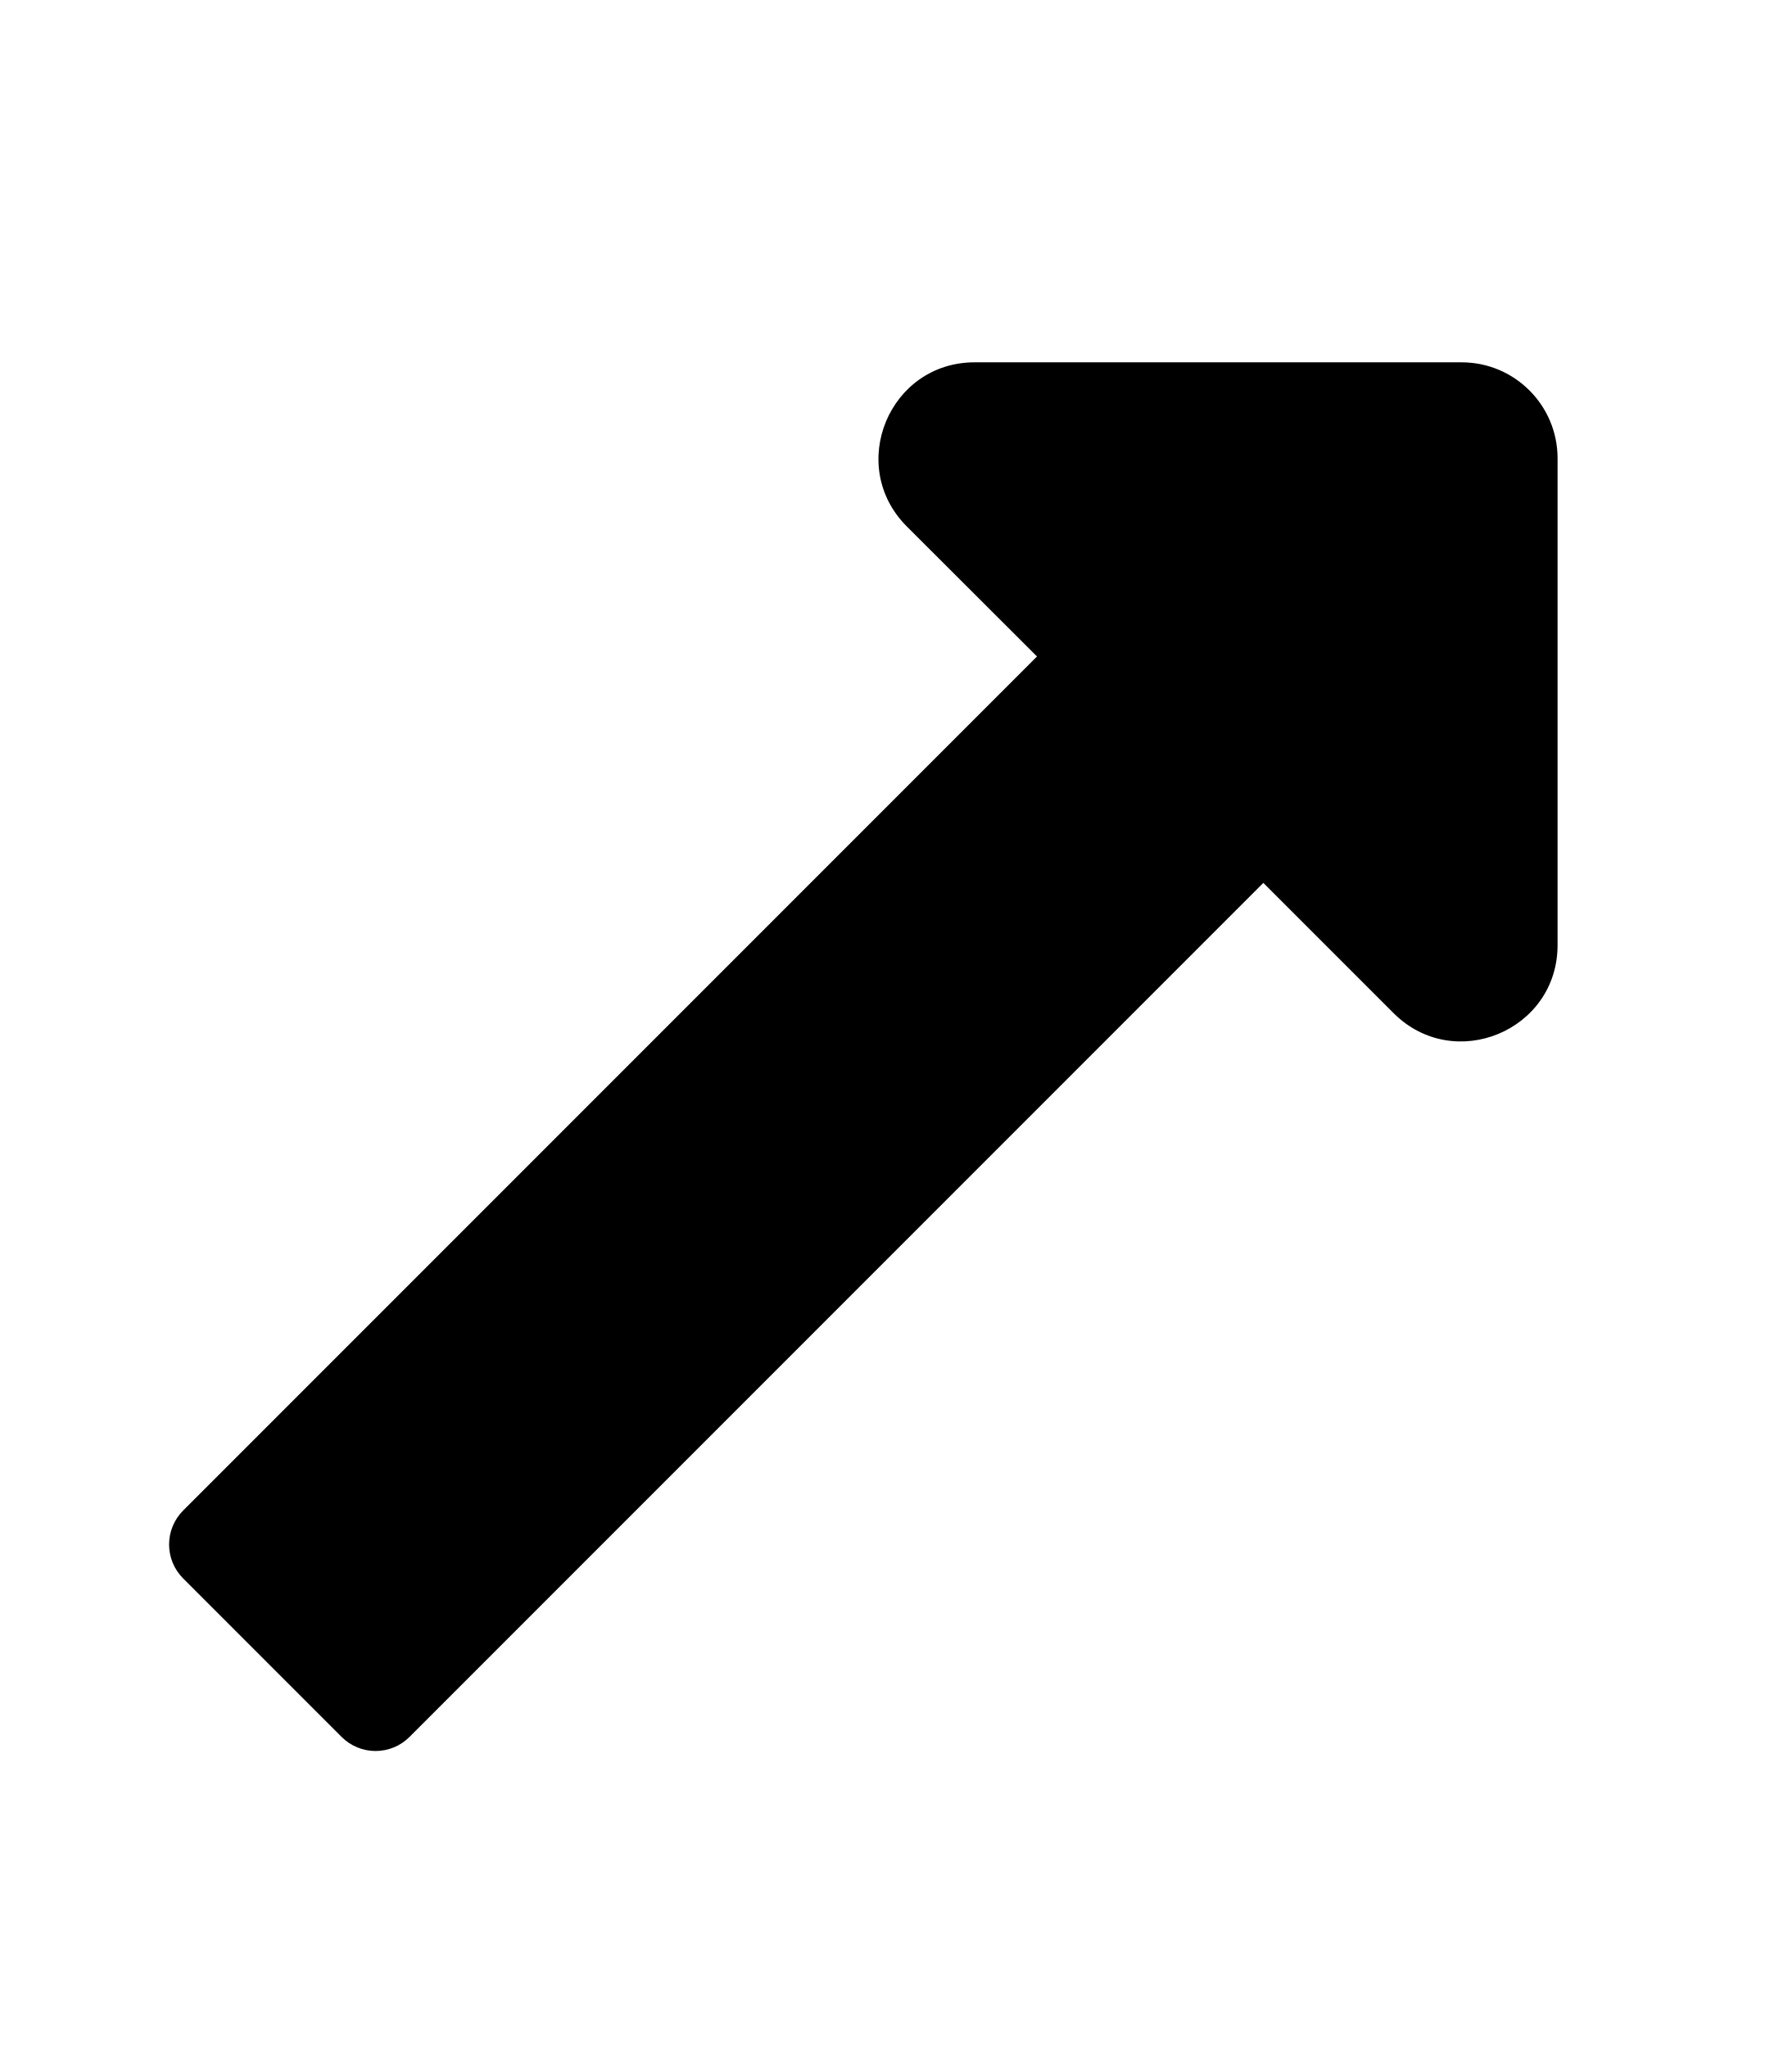
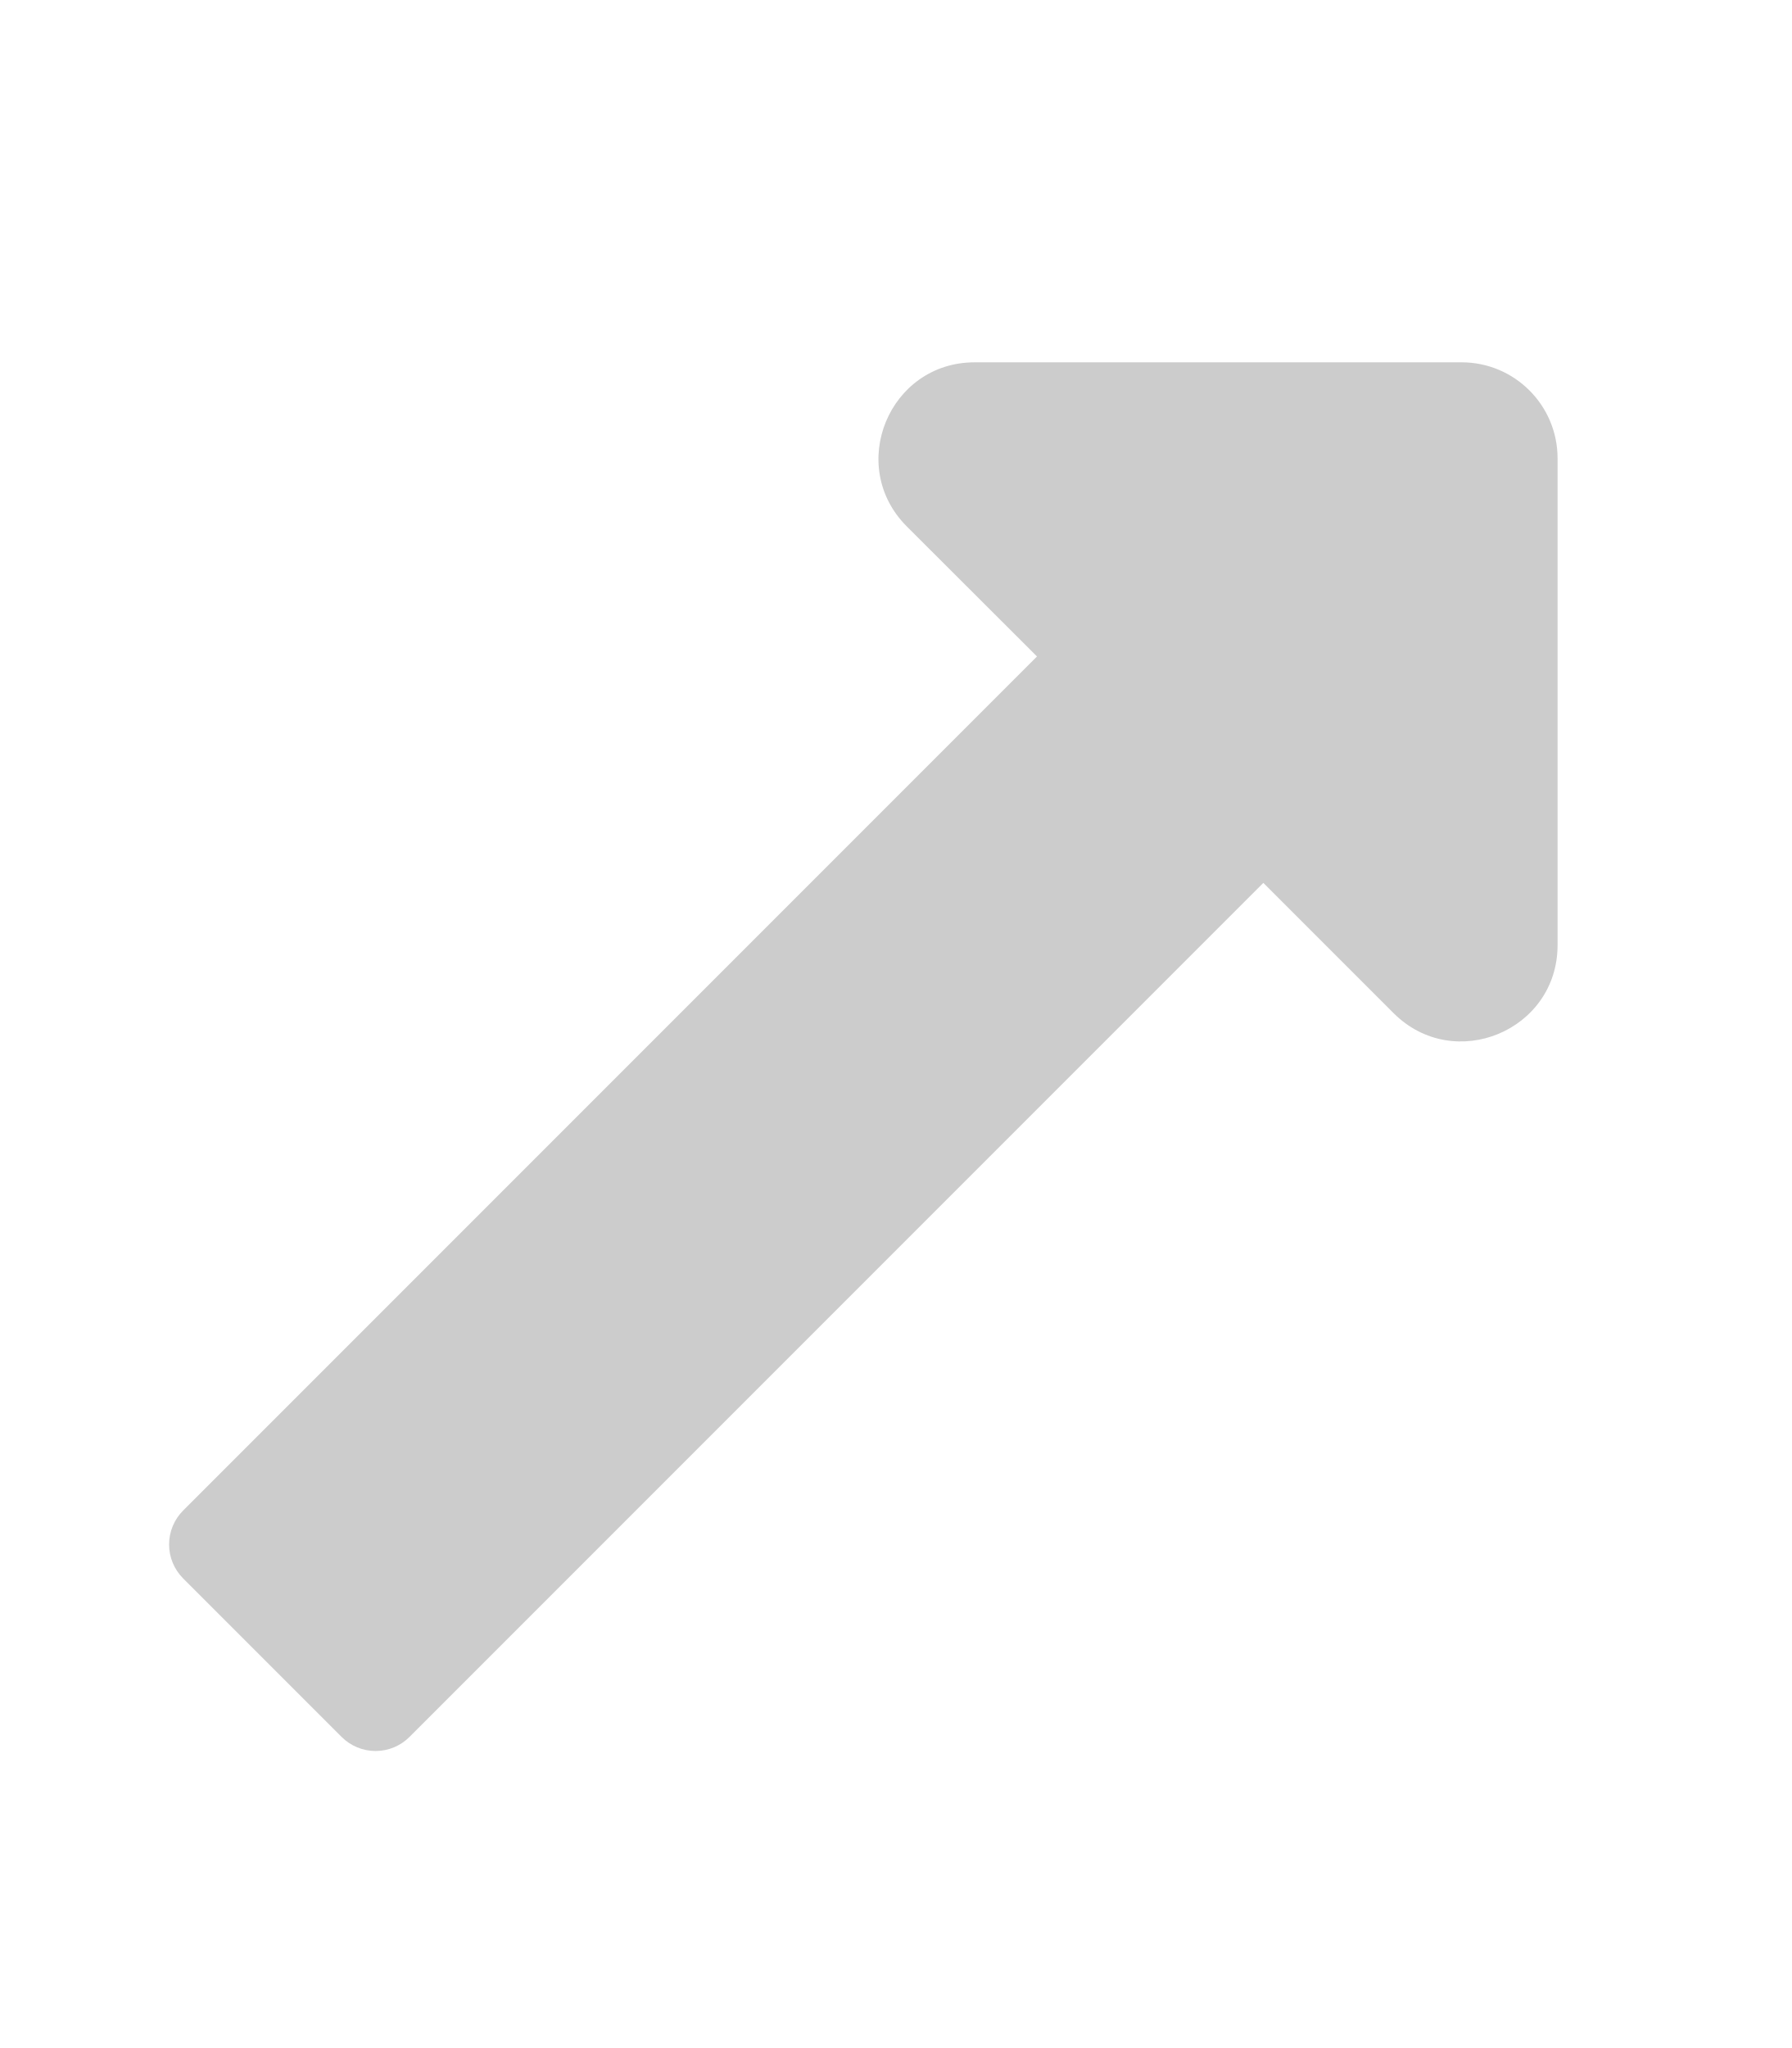
<svg xmlns="http://www.w3.org/2000/svg" id="Layer_1" data-name="Layer 1" viewBox="0 0 448 512">
-   <path d="M259.31,164.12,45.81,377.62a12,12,0,0,0,0,17l39.6,39.6a12,12,0,0,0,17,0l213.5-213.5,32.57,32.57c15.12,15.11,41,4.41,41-17V114.58a24,24,0,0,0-24-24H243.72c-21.39,0-32.09,25.85-17,41Z" />
+   <defs>
+     <style>.cls-1{fill:#ccc;}</style>
+   </defs>
+   <path class="cls-1" d="M259.31,164.12,45.81,377.62a12,12,0,0,0,0,17l39.6,39.6a12,12,0,0,0,17,0l213.5-213.5,32.57,32.57c15.12,15.11,41,4.41,41-17V114.58a24,24,0,0,0-24-24H243.72c-21.39,0-32.09,25.85-17,41Z" />
</svg>
